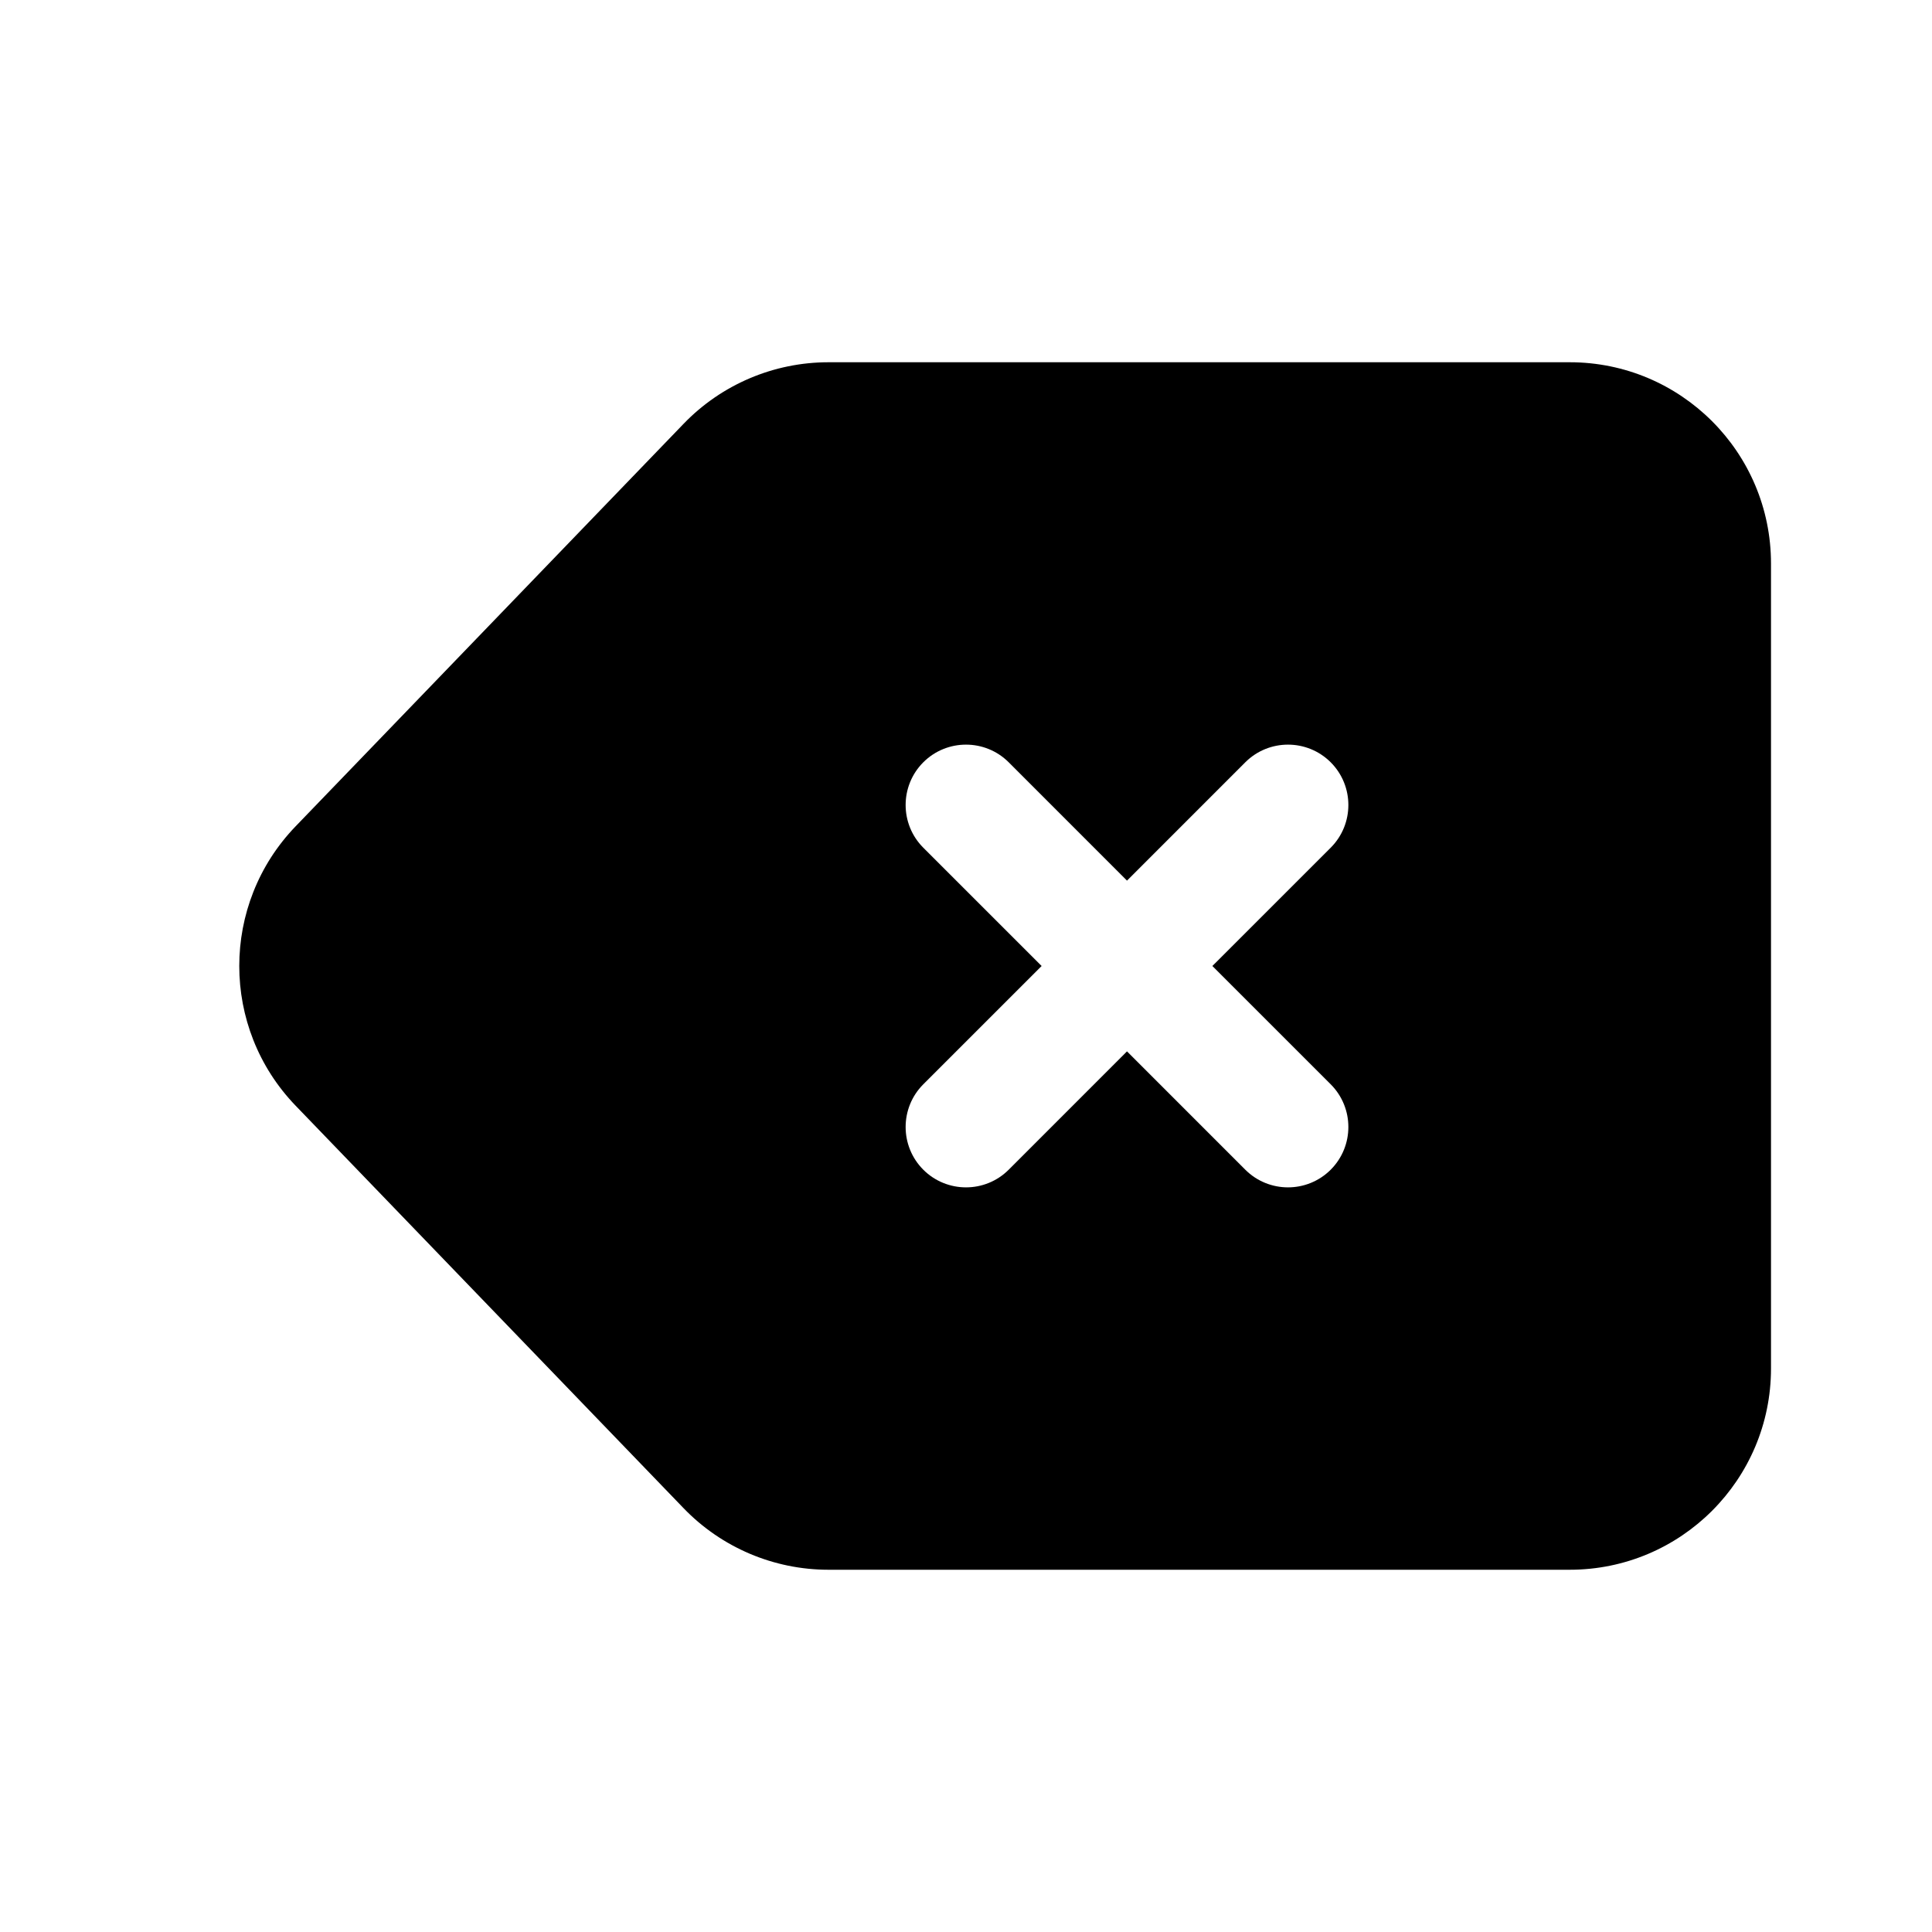
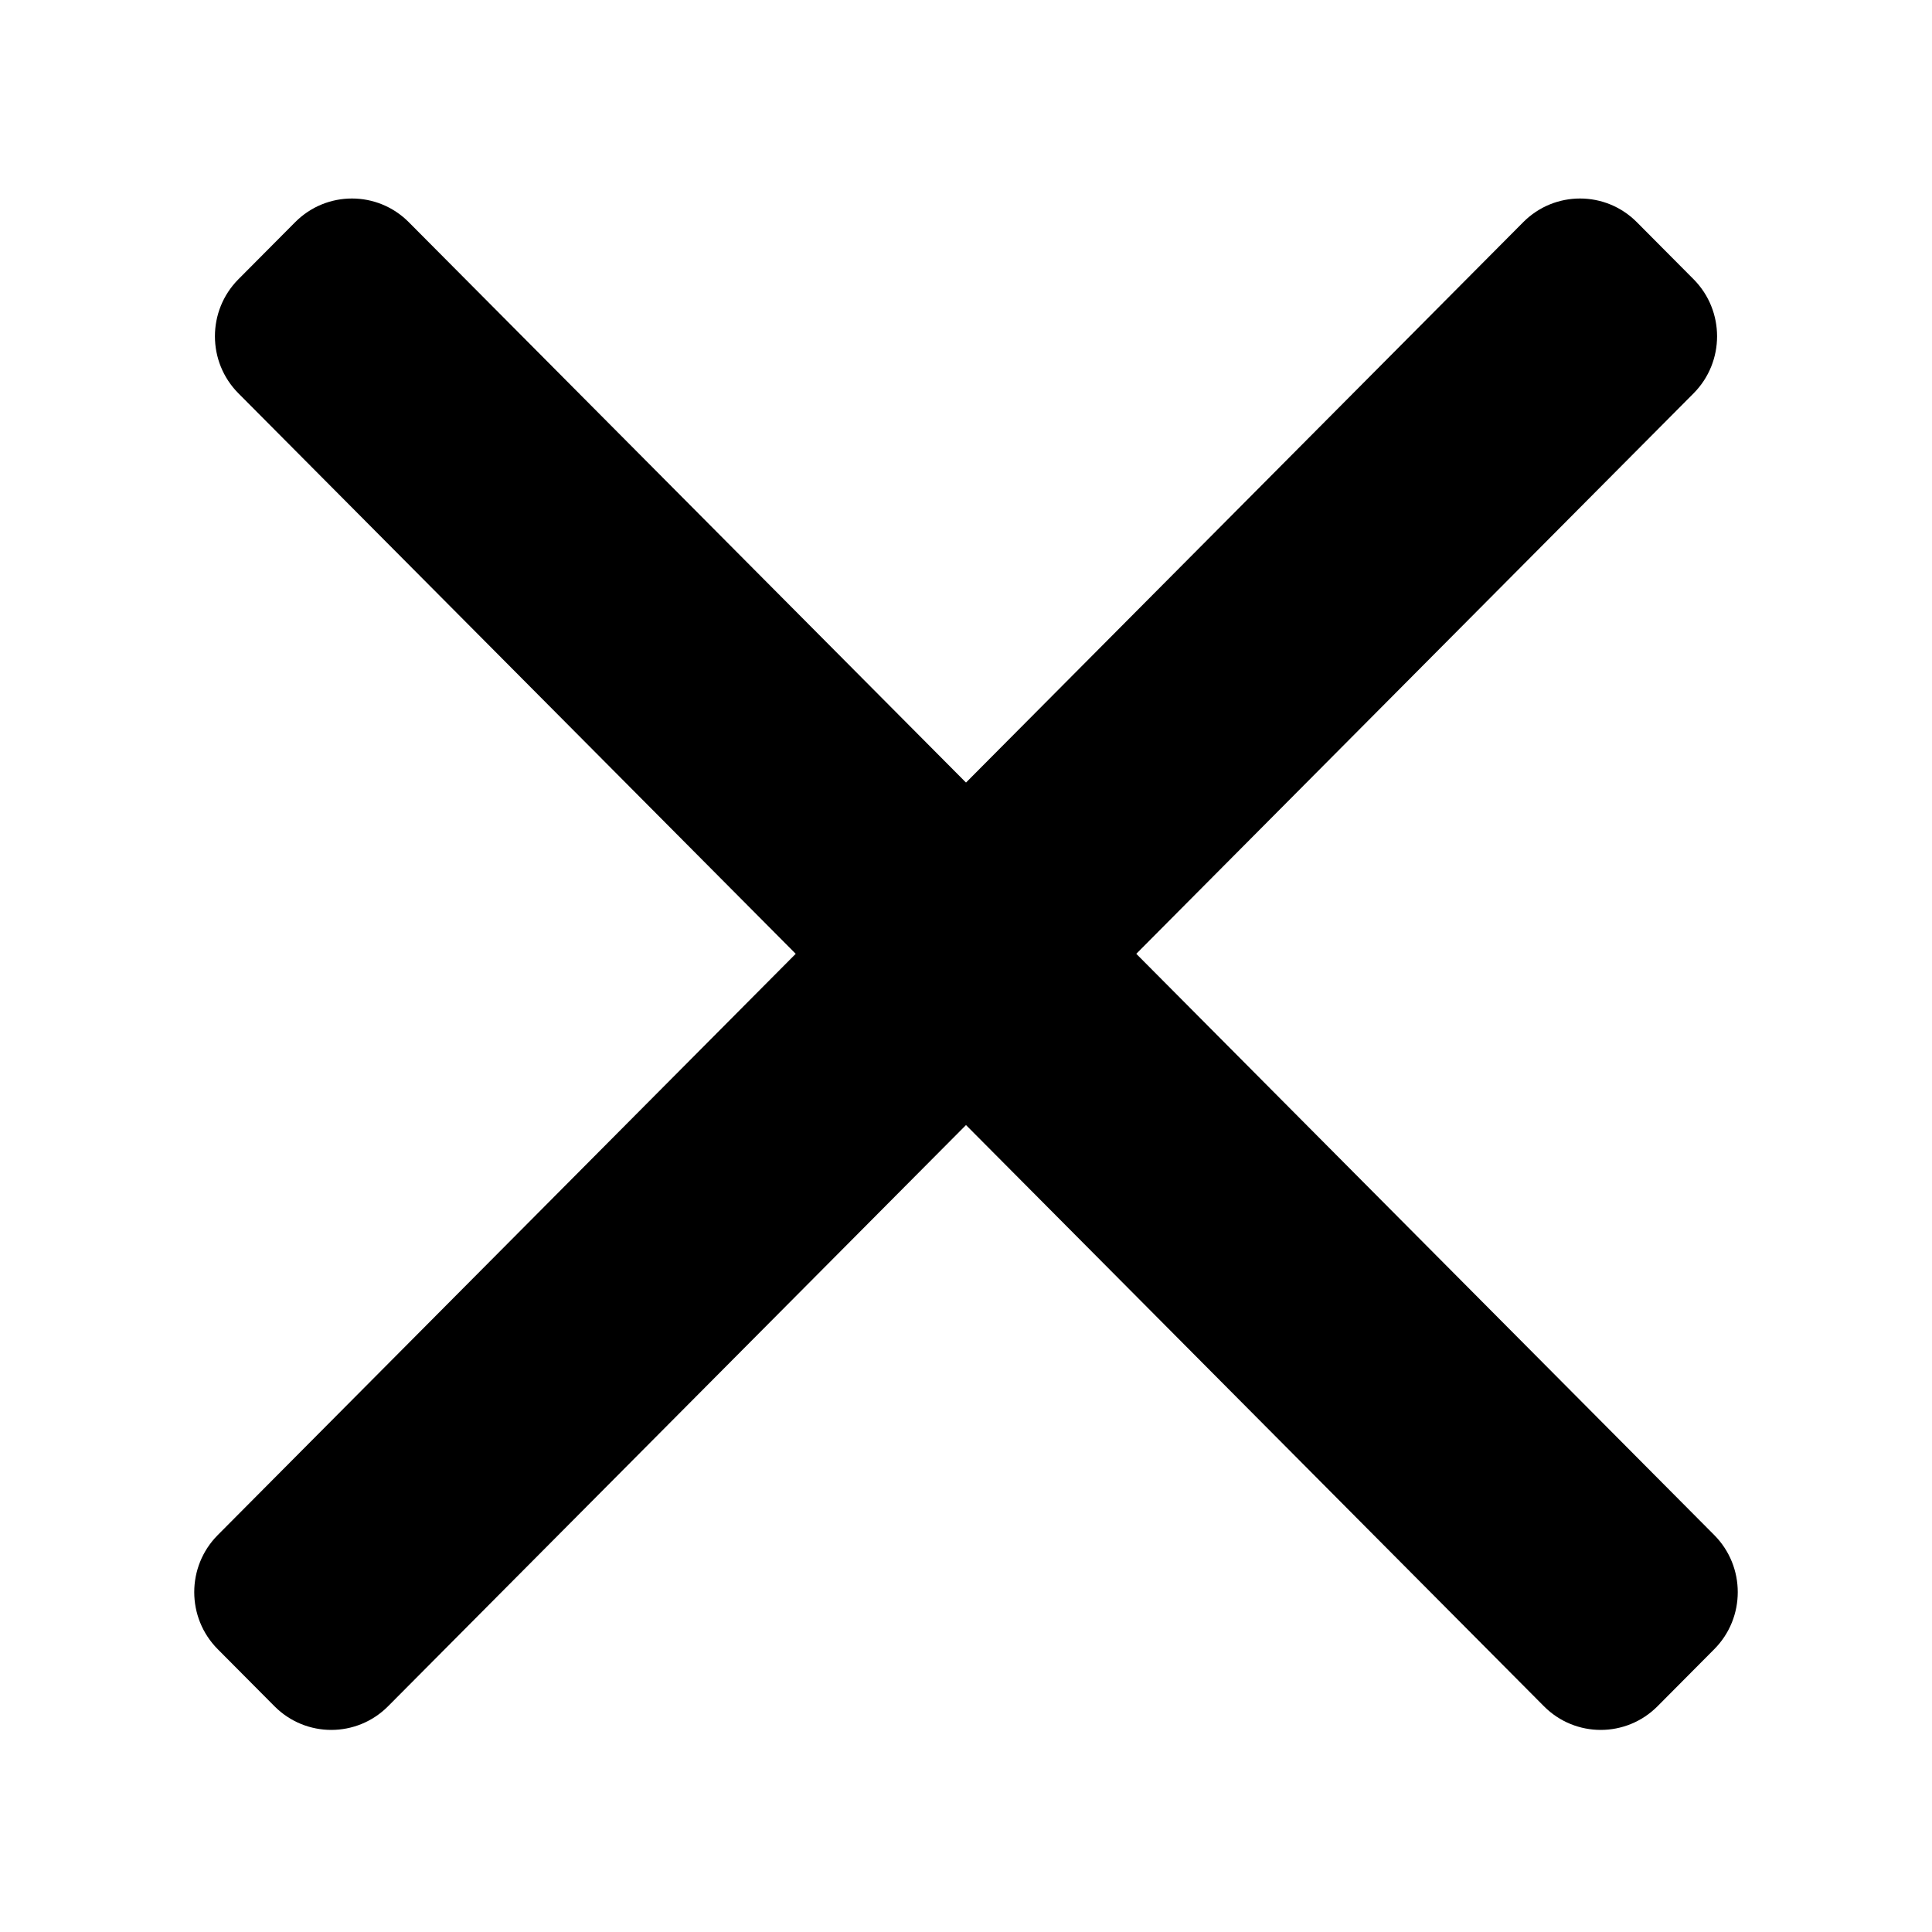
<svg xmlns="http://www.w3.org/2000/svg" width="48" height="48" viewBox="0 0 48 48" fill="none">
-   <path fill-rule="evenodd" clip-rule="evenodd" d="M20.583 9H39C41.761 9 44 11.239 44 14V34C44 36.761 41.761 39 39 39H20.583C19.225 39 17.925 38.448 16.983 37.47L7.344 27.47C5.478 25.533 5.478 22.467 7.344 20.53L16.983 10.53C17.925 9.552 19.225 9 20.583 9ZM22.939 18.939C23.525 18.354 24.475 18.354 25.061 18.939L28 21.879L30.939 18.939C31.525 18.354 32.475 18.354 33.061 18.939C33.646 19.525 33.646 20.475 33.061 21.061L30.121 24L33.061 26.939C33.646 27.525 33.646 28.475 33.061 29.061C32.475 29.646 31.525 29.646 30.939 29.061L28 26.121L25.061 29.061C24.475 29.646 23.525 29.646 22.939 29.061C22.354 28.475 22.354 27.525 22.939 26.939L25.879 24L22.939 21.061C22.354 20.475 22.354 19.525 22.939 18.939Z" fill="black" />
+   <path d="M37.845 5.519L5.41 38.138C4.631 38.921 4.631 40.191 5.41 40.974L6.82 42.392C7.599 43.175 8.862 43.175 9.641 42.392L42.076 9.773C42.855 8.99 42.855 7.72 42.076 6.937L40.666 5.519C39.887 4.736 38.624 4.736 37.845 5.519Z" fill="black" />
+   <path d="M10.155 5.519L42.59 38.138C43.369 38.921 43.369 40.191 42.59 40.974L41.18 42.392C40.401 43.175 39.138 43.175 38.359 42.392L5.924 9.773C5.145 8.99 5.145 7.72 5.924 6.937L7.334 5.519C8.113 4.736 9.376 4.736 10.155 5.519Z" fill="black" />
</svg>
